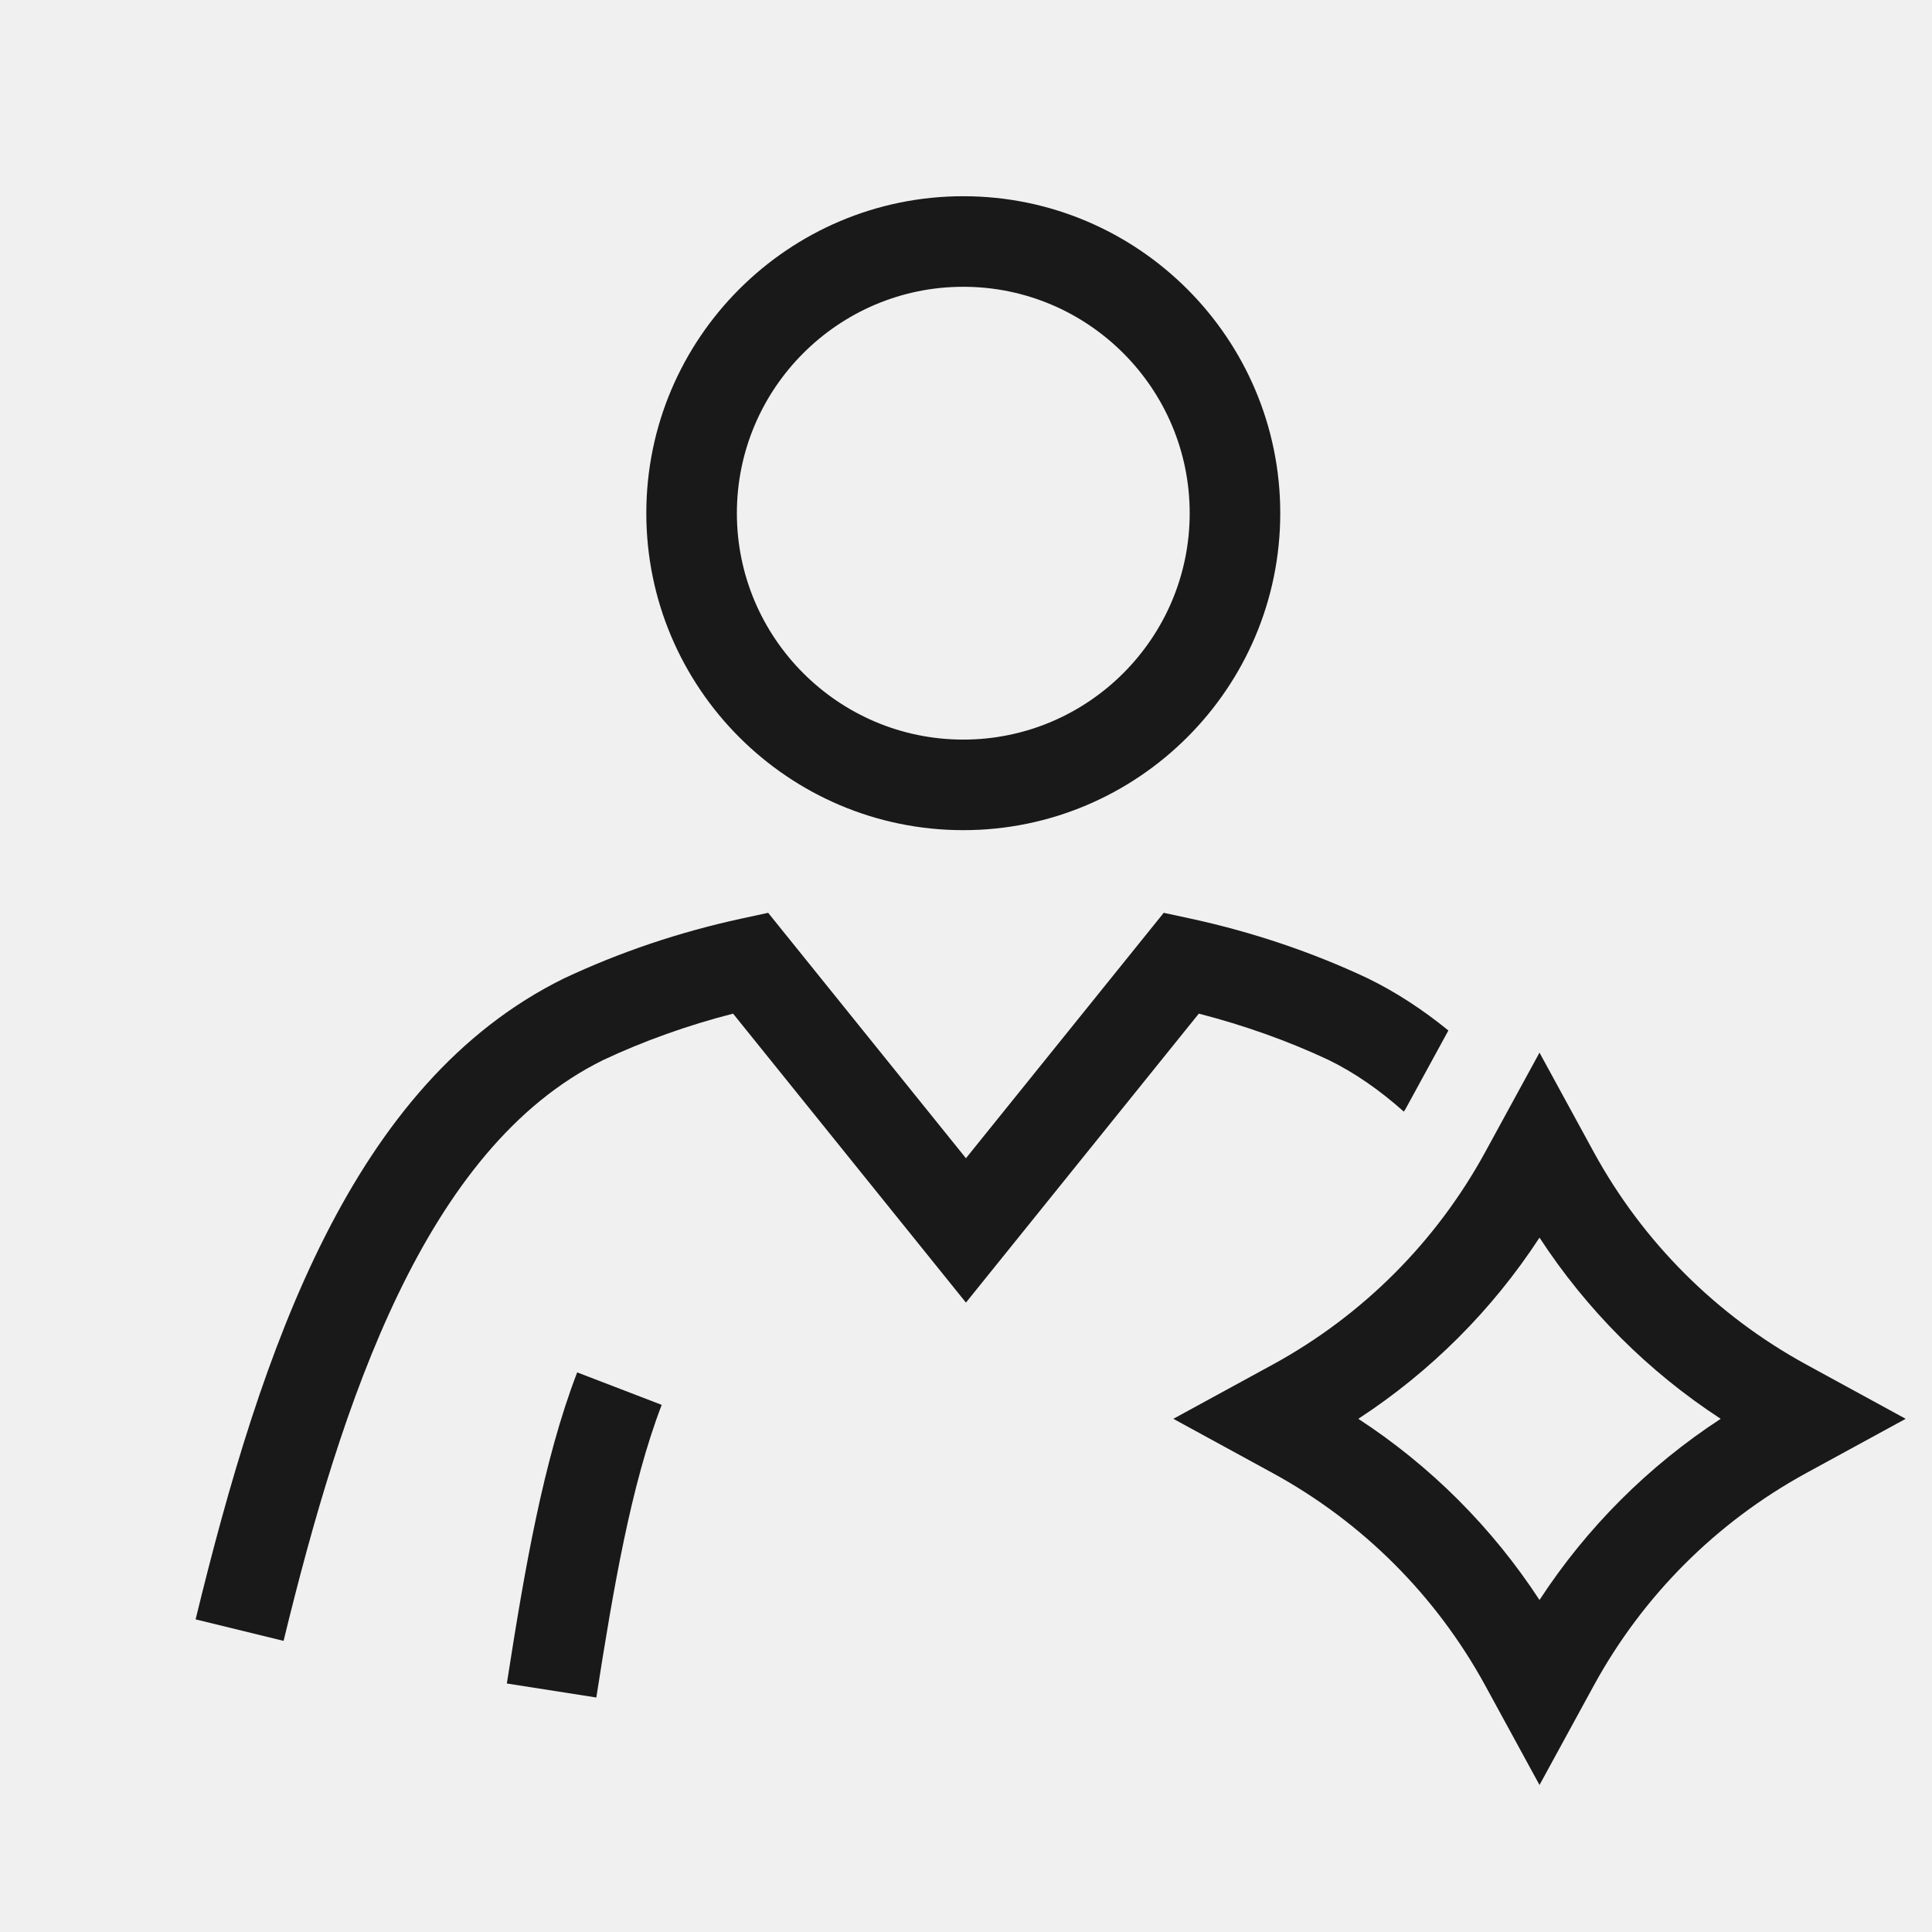
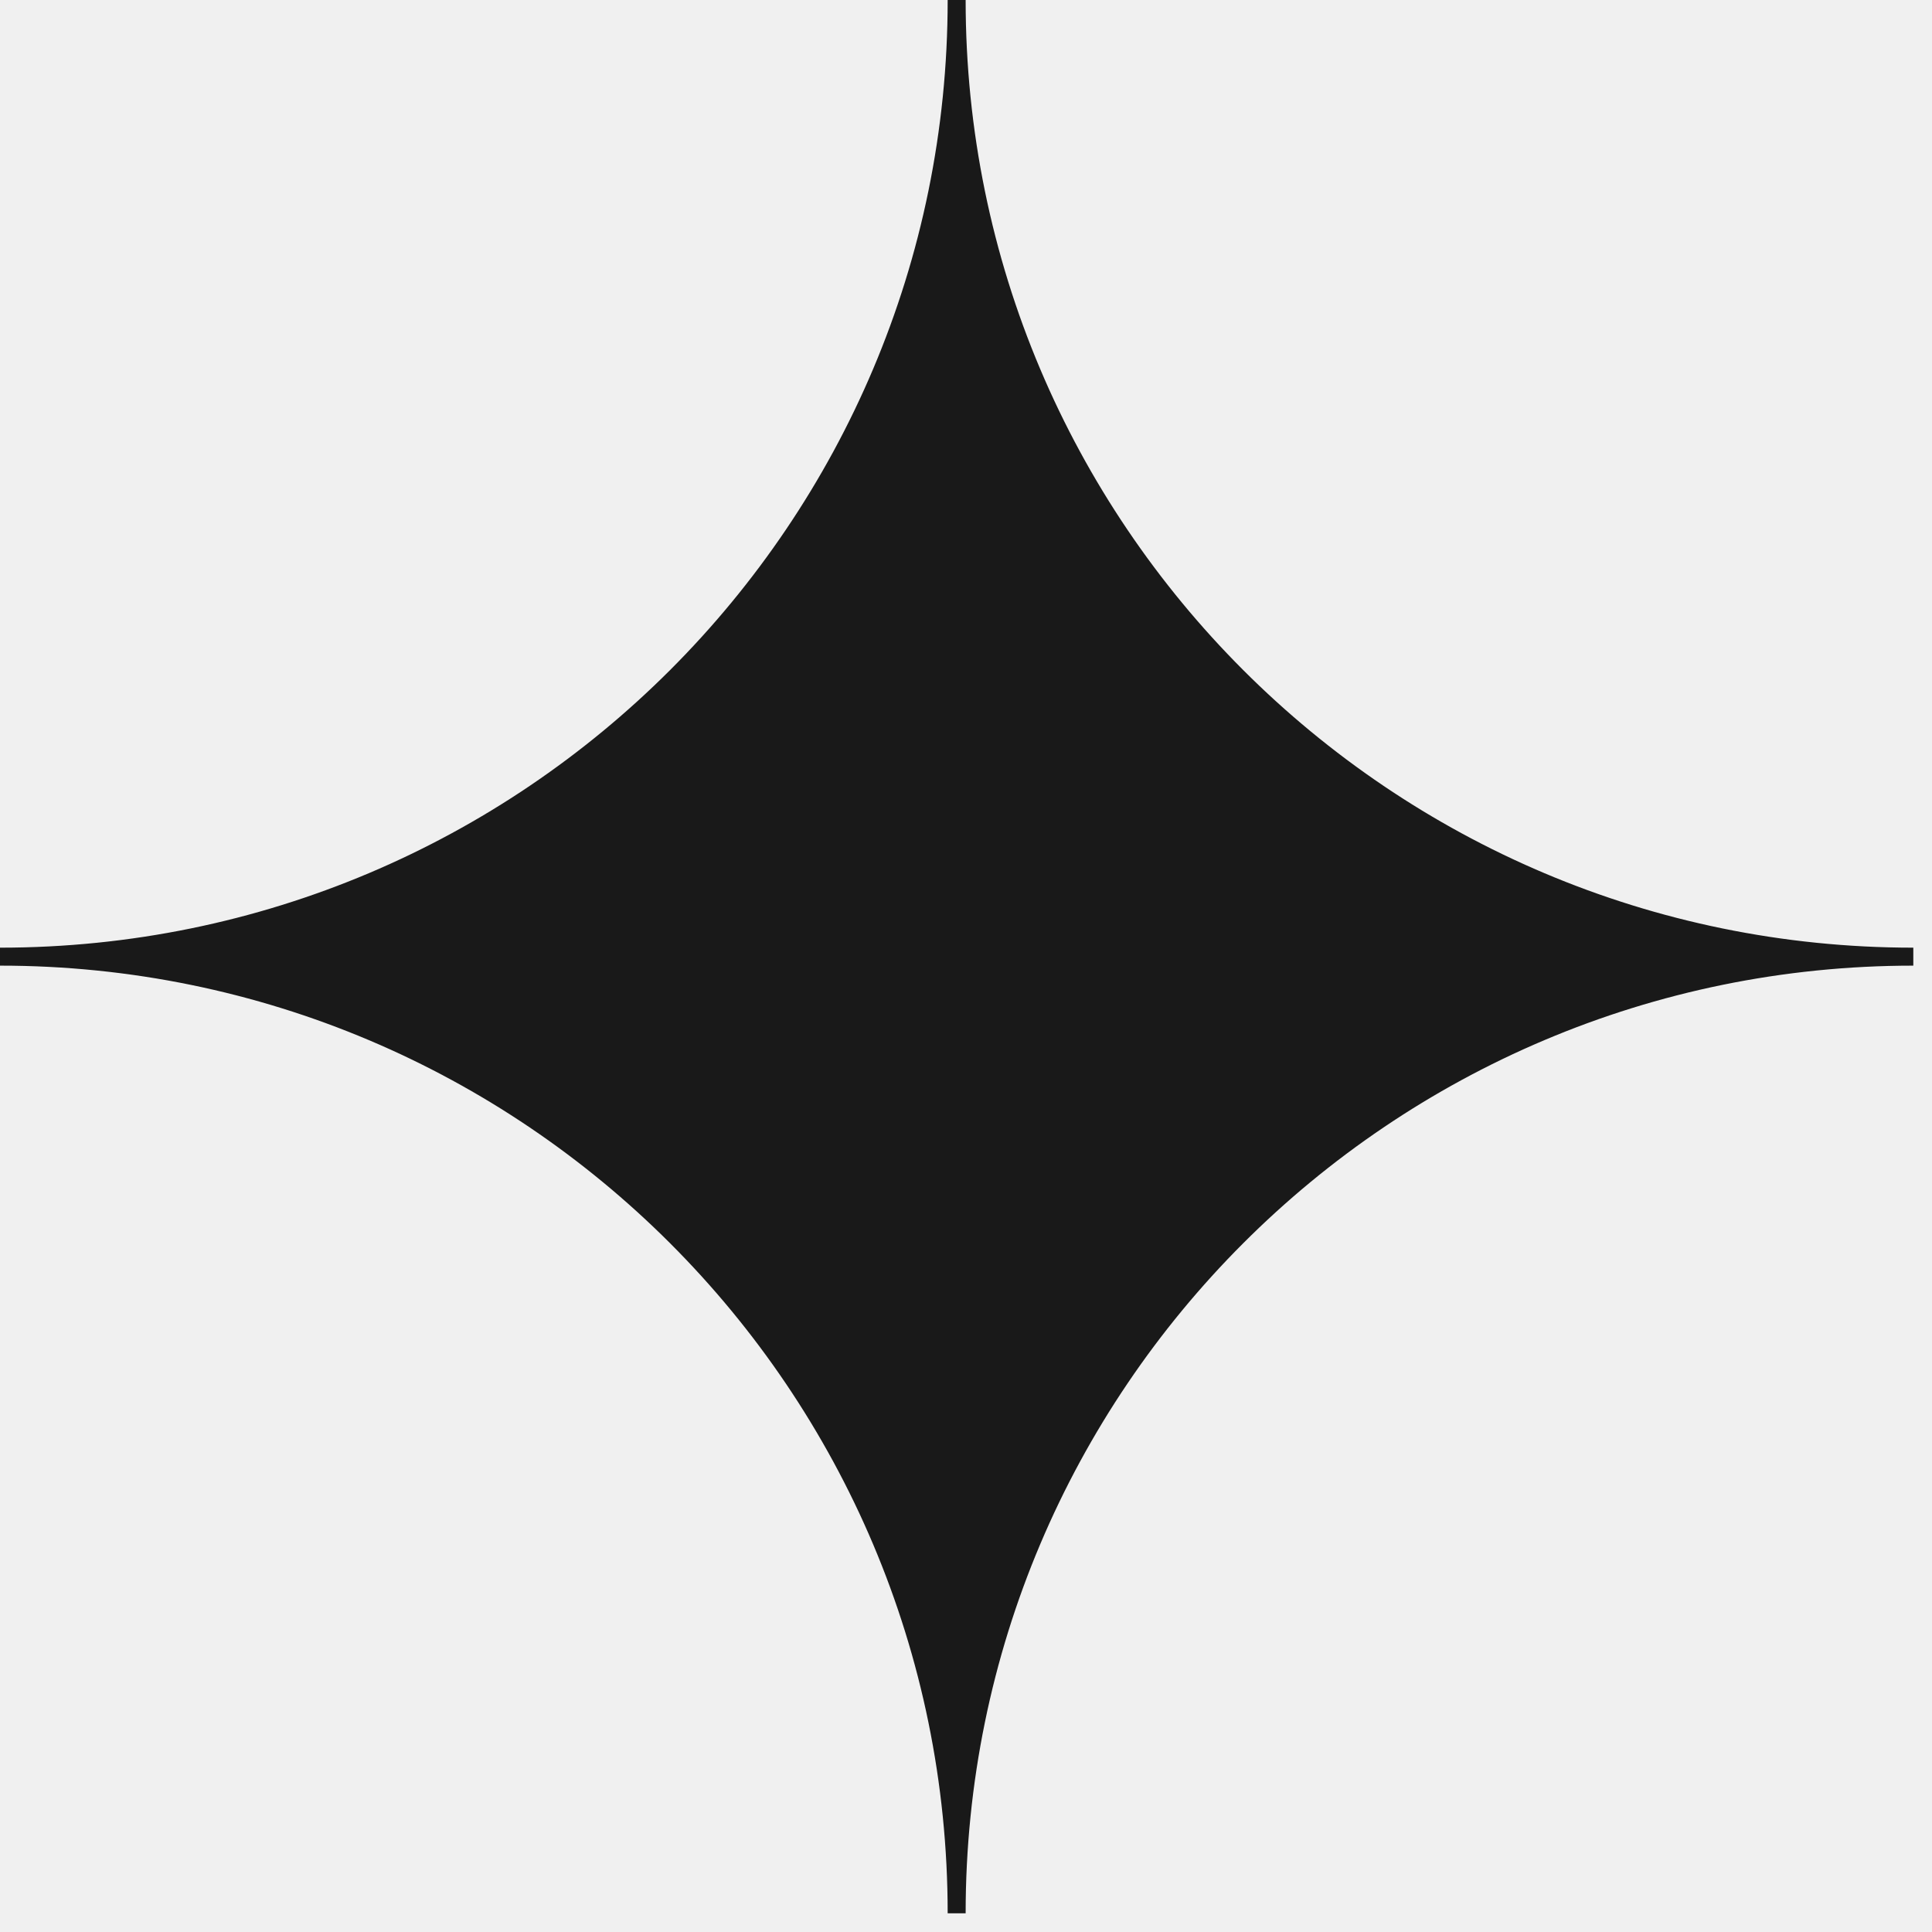
- <svg xmlns="http://www.w3.org/2000/svg" width="24" height="24" viewBox="0 0 32 32" fill="none">
-   <style>path{fill:#191919}@media(prefers-color-scheme:dark){path{fill:#fff}}</style>
-   <path d="M15.955 13.75C13.06 13.75 10.705 11.395 10.705 8.5C10.705 5.605 13.06 3.25 15.955 3.25C18.85 3.25 21.205 5.605 21.205 8.5C21.205 11.395 18.85 13.75 15.955 13.75ZM15.955 4.75C13.888 4.75 12.205 6.433 12.205 8.5C12.205 10.567 13.888 12.25 15.955 12.25C18.023 12.25 19.705 10.567 19.705 8.5C19.705 6.433 18.023 4.75 15.955 4.75ZM10.96 23.269L9.56 22.731C8.999 24.189 8.688 26.001 8.395 27.884L9.877 28.116C10.158 26.315 10.452 24.59 10.96 23.269ZM23.252 18.412C23.261 18.397 23.271 18.385 23.279 18.37L23.99 17.068C23.567 16.724 23.121 16.431 22.648 16.201C21.727 15.768 20.745 15.438 19.729 15.217L19.275 15.119L15.999 19.184L12.723 15.119L12.27 15.217C11.253 15.438 10.271 15.768 9.338 16.207C5.828 17.936 4.333 22.331 3.24 26.822L4.697 27.178C5.656 23.237 7.035 19.013 9.988 17.559C10.66 17.242 11.396 16.98 12.142 16.789L15.999 21.575L19.856 16.789C20.601 16.98 21.336 17.242 22.001 17.554C22.441 17.768 22.858 18.061 23.252 18.412Z" />
-   <path d="M25.499 29.565L24.596 27.91C23.784 26.428 22.571 25.215 21.088 24.403L19.434 23.5L21.089 22.597C22.571 21.785 23.784 20.572 24.596 19.089L25.499 17.435L26.402 19.09C27.214 20.572 28.427 21.785 29.91 22.597L31.564 23.5L29.909 24.403C28.427 25.215 27.214 26.428 26.402 27.911L25.499 29.565ZM22.498 23.5C23.697 24.282 24.717 25.303 25.499 26.501C26.281 25.302 27.302 24.282 28.5 23.5C27.301 22.718 26.281 21.697 25.499 20.499C24.717 21.698 23.696 22.718 22.498 23.5Z" />
+ <svg xmlns="http://www.w3.org/2000/svg" width="24" height="24" viewBox="0 0 43 43" fill="none">
+   <style>path{fill:#191919;stroke:#191919}@media(prefers-color-scheme:dark){path{fill:#fff;stroke:#fff}}</style>
+   <path d="M0 21.292C11.758 21.292 21.292 30.826 21.292 42.584C21.292 30.826 30.826 21.292 42.584 21.292C30.826 21.292 21.292 11.758 21.292 0C21.292 11.758 11.758 21.292 0 21.292Z" stroke-width="0.4" stroke-miterlimit="10" />
</svg>
